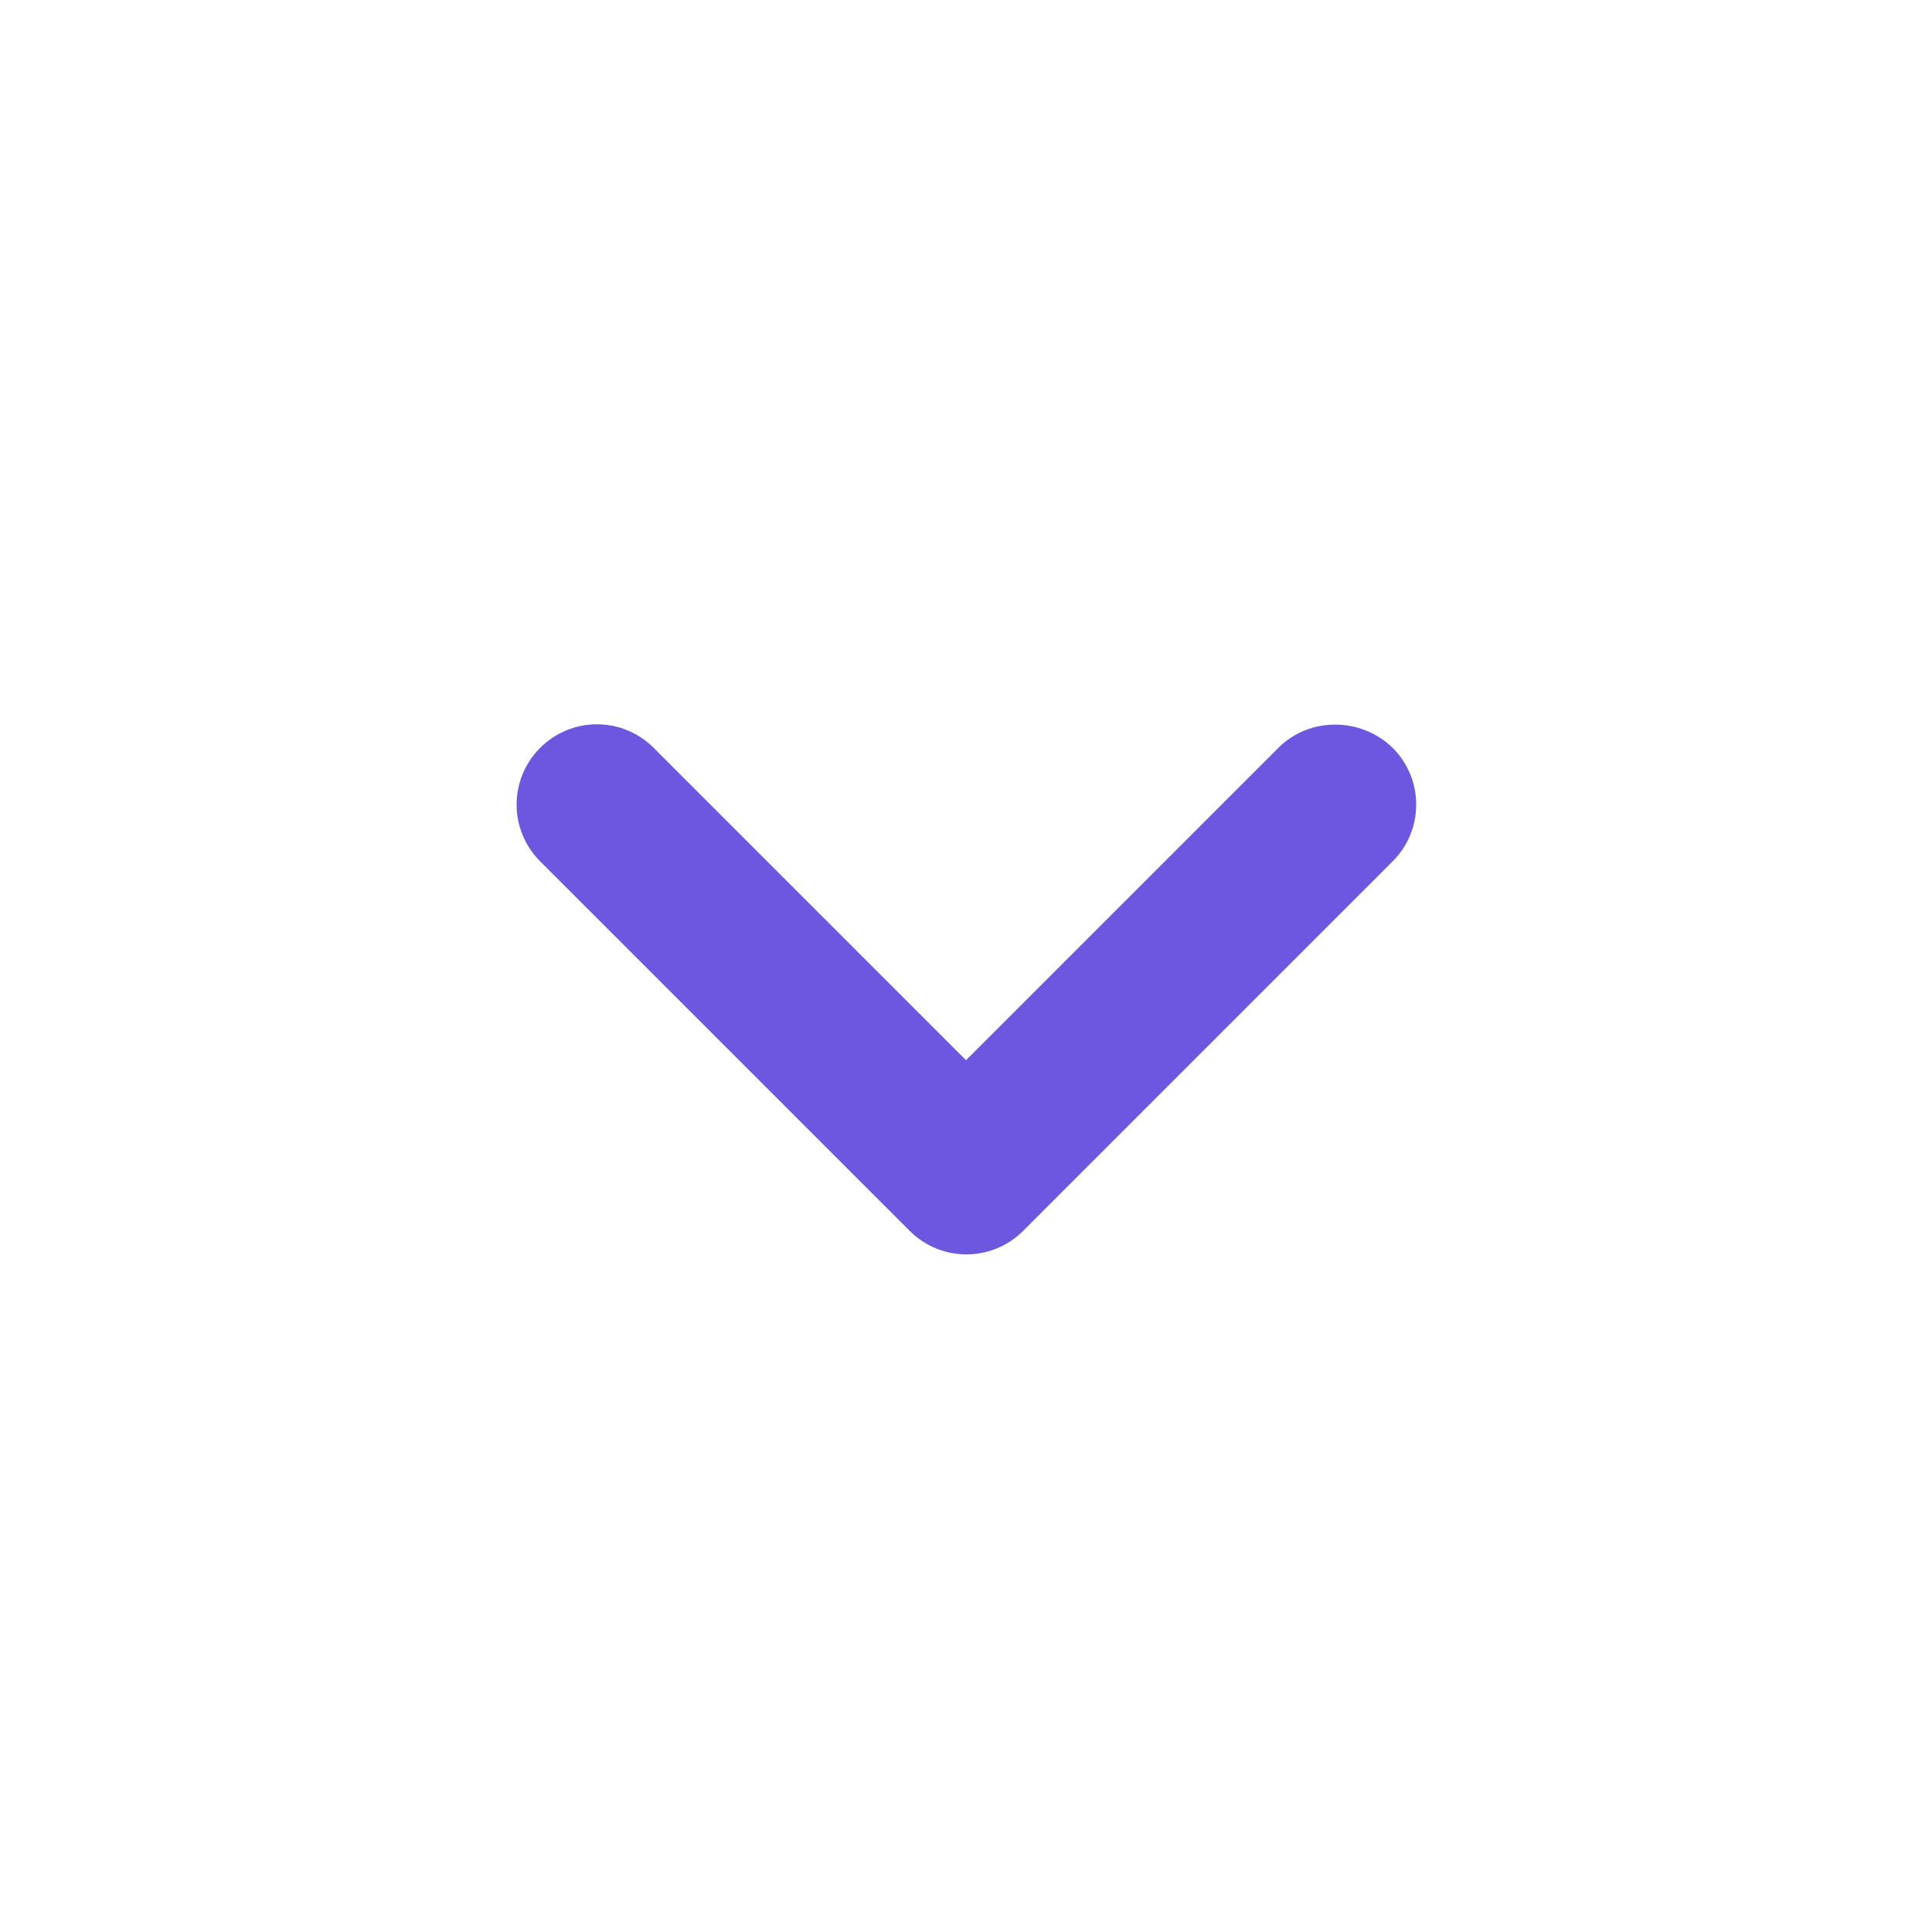
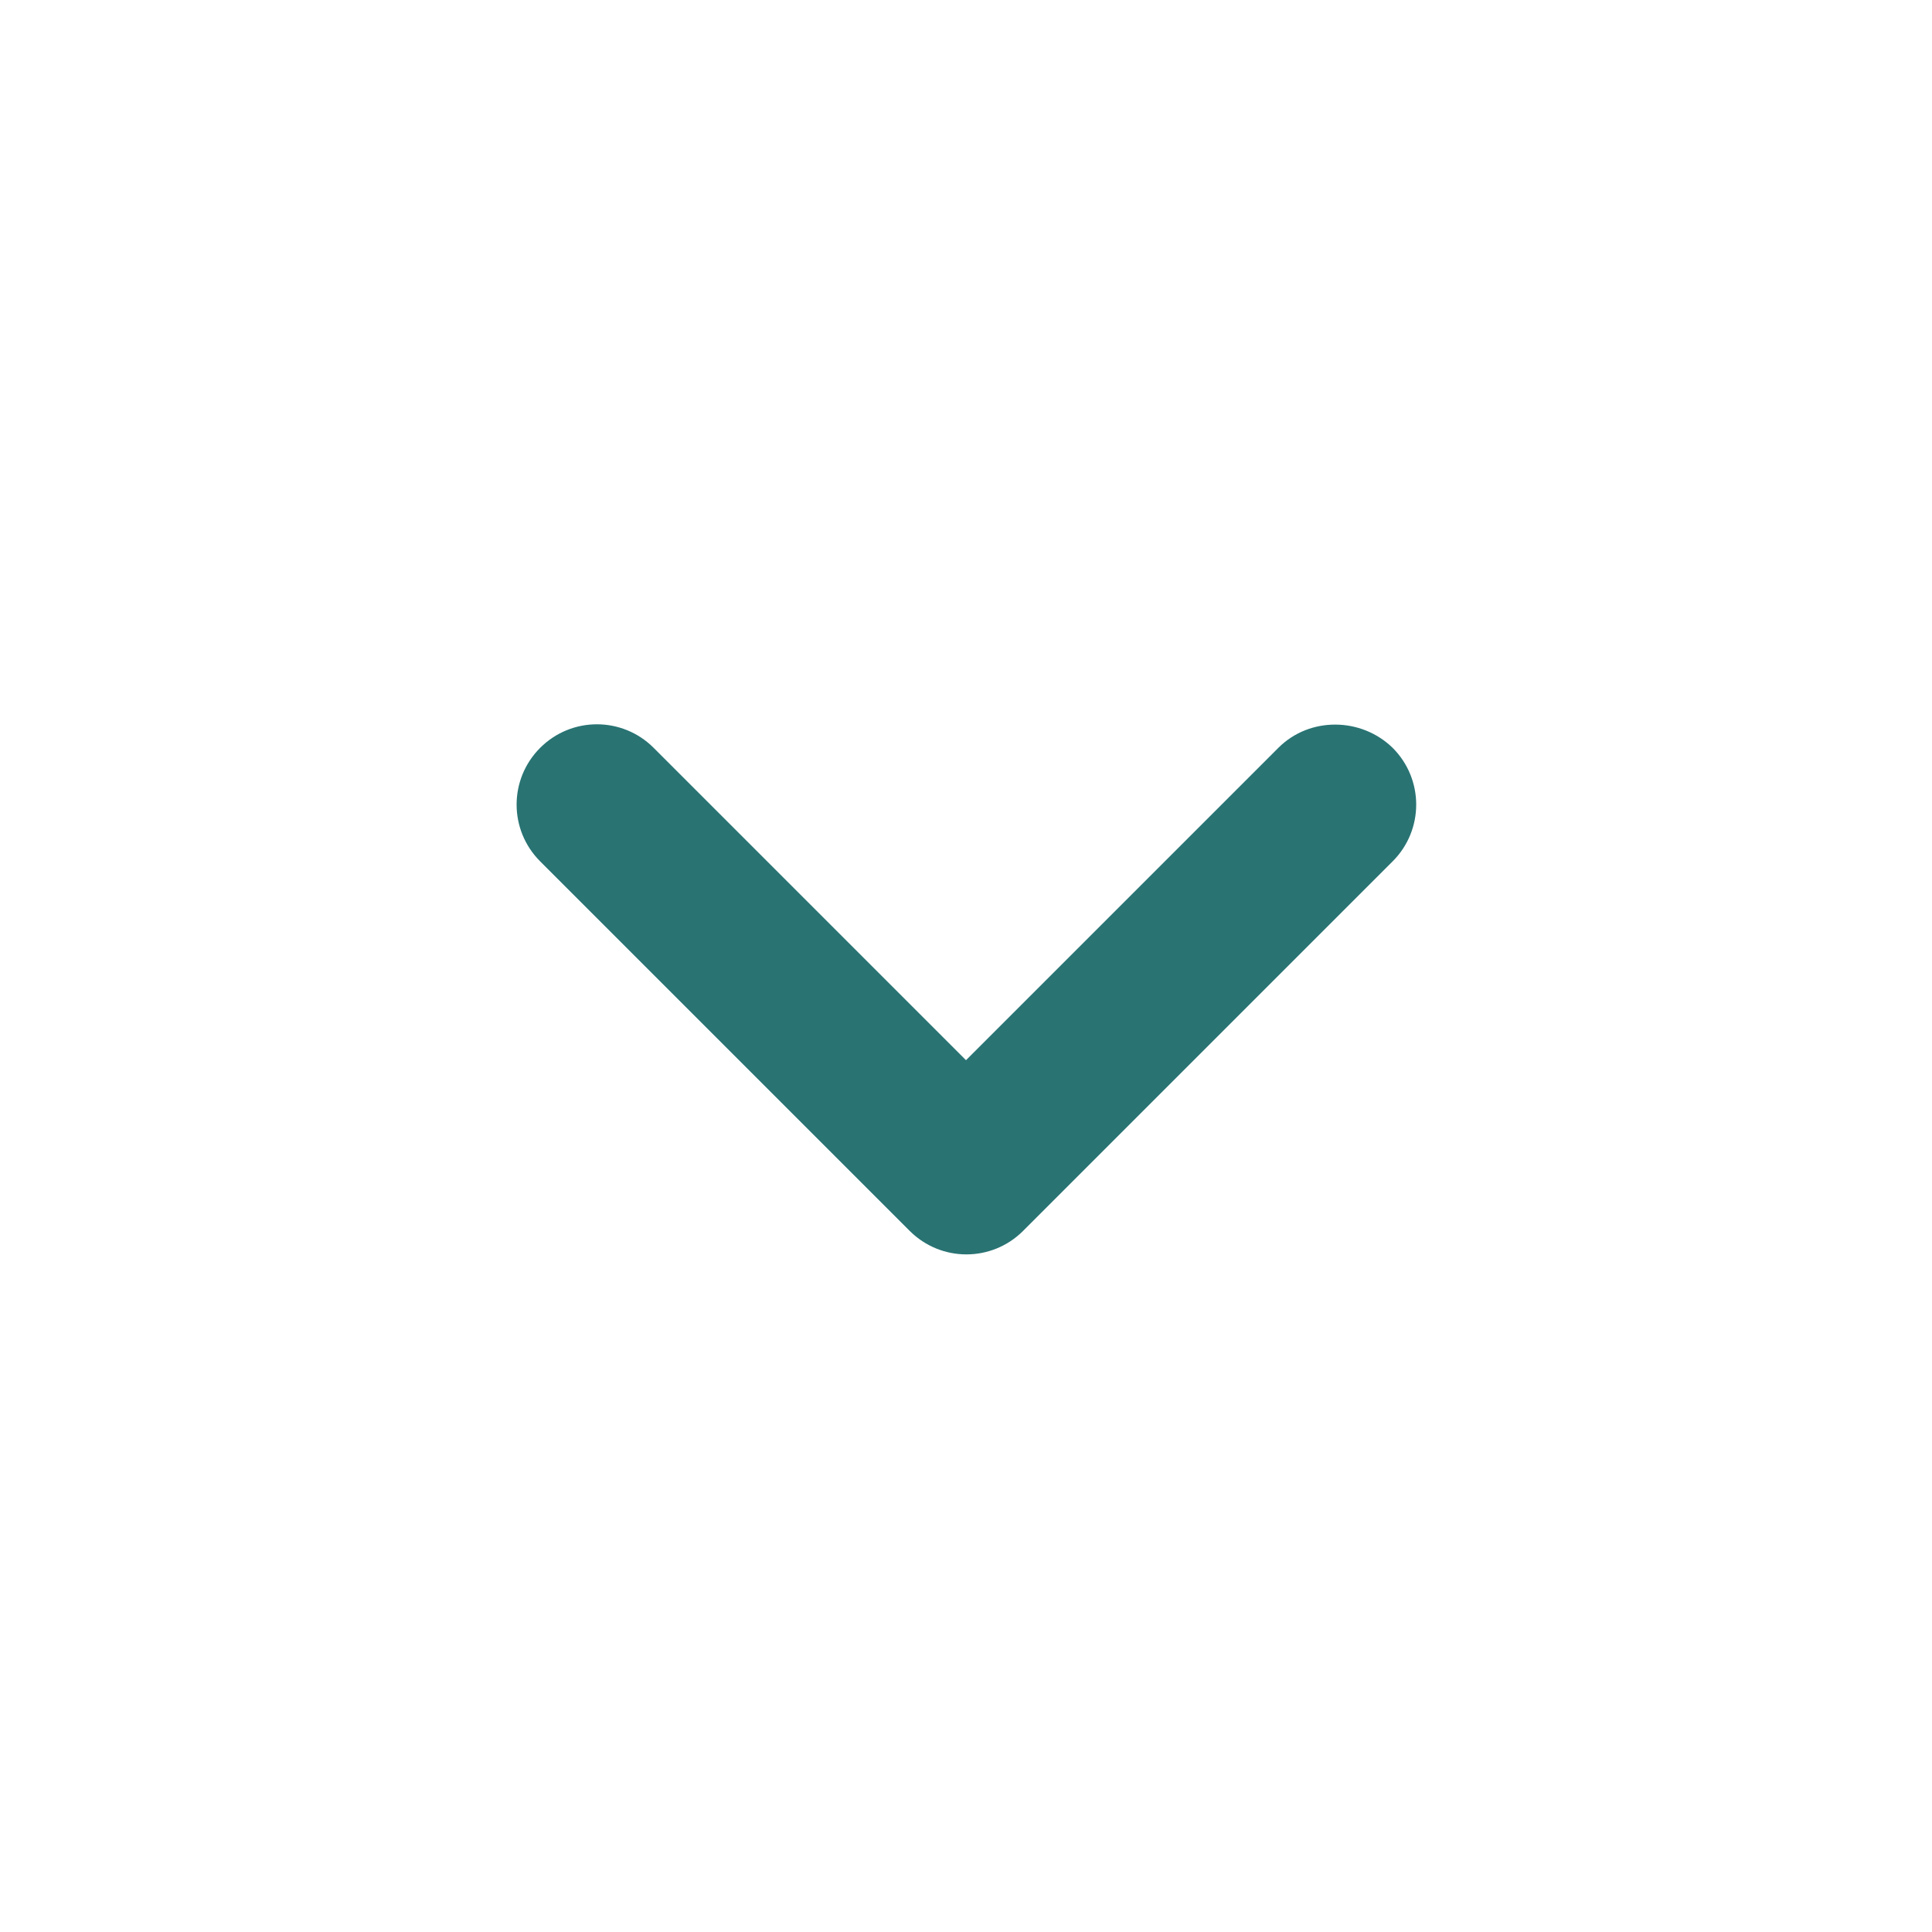
<svg xmlns="http://www.w3.org/2000/svg" width="24" height="24" viewBox="0 0 24 24">
-   <path fill="none" d="M24 24H0V0h24v24z" opacity=".87" />
-   <path fill="#6e57e0" d="M15.88 9.29L12 13.17 8.12 9.29c-.39-.39-1.02-.39-1.41 0-.39.39-.39 1.02 0 1.41l4.59 4.59c.39.39 1.02.39 1.41 0l4.59-4.59c.39-.39.39-1.02 0-1.41-.39-.38-1.03-.39-1.42 0z" />
+   <path fill="none" d="M24 24H0V0h24v24z" />
+   <path fill="#297373" d="M15.88 9.29L12 13.17 8.12 9.29c-.39-.39-1.02-.39-1.41 0-.39.39-.39 1.02 0 1.41l4.59 4.59c.39.39 1.02.39 1.41 0l4.59-4.59c.39-.39.39-1.02 0-1.41-.39-.38-1.03-.39-1.42 0z" />
</svg>
